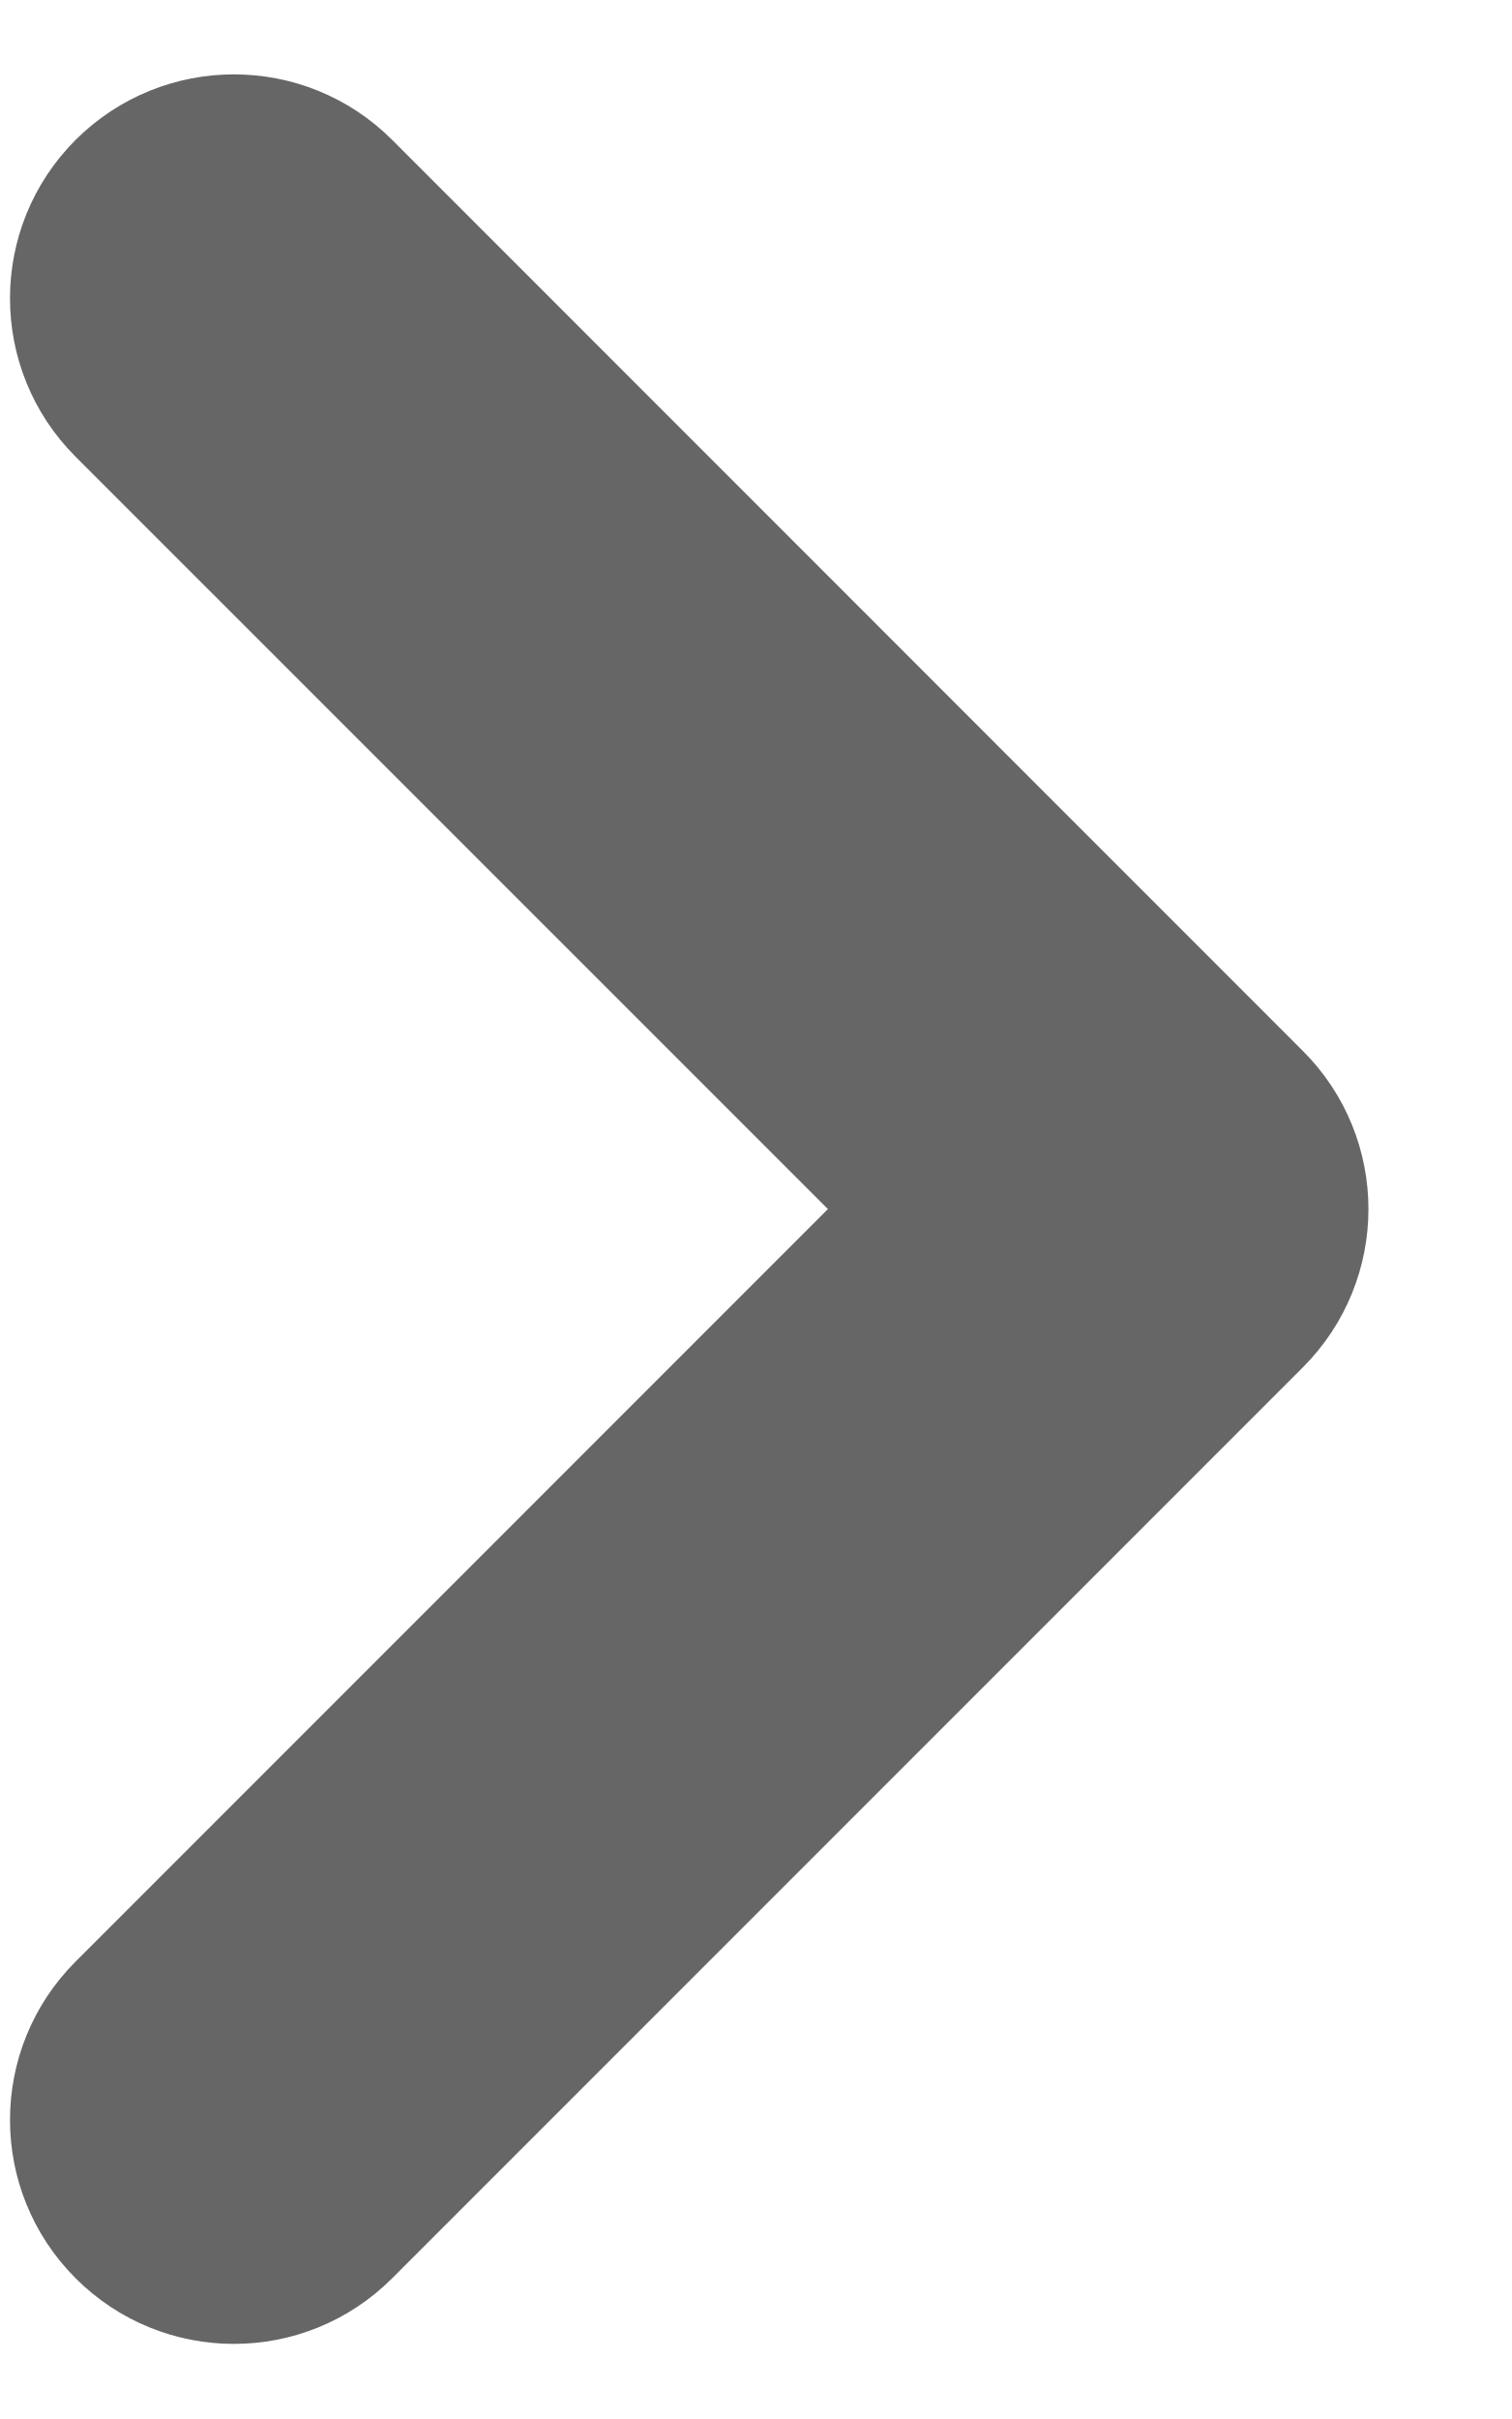
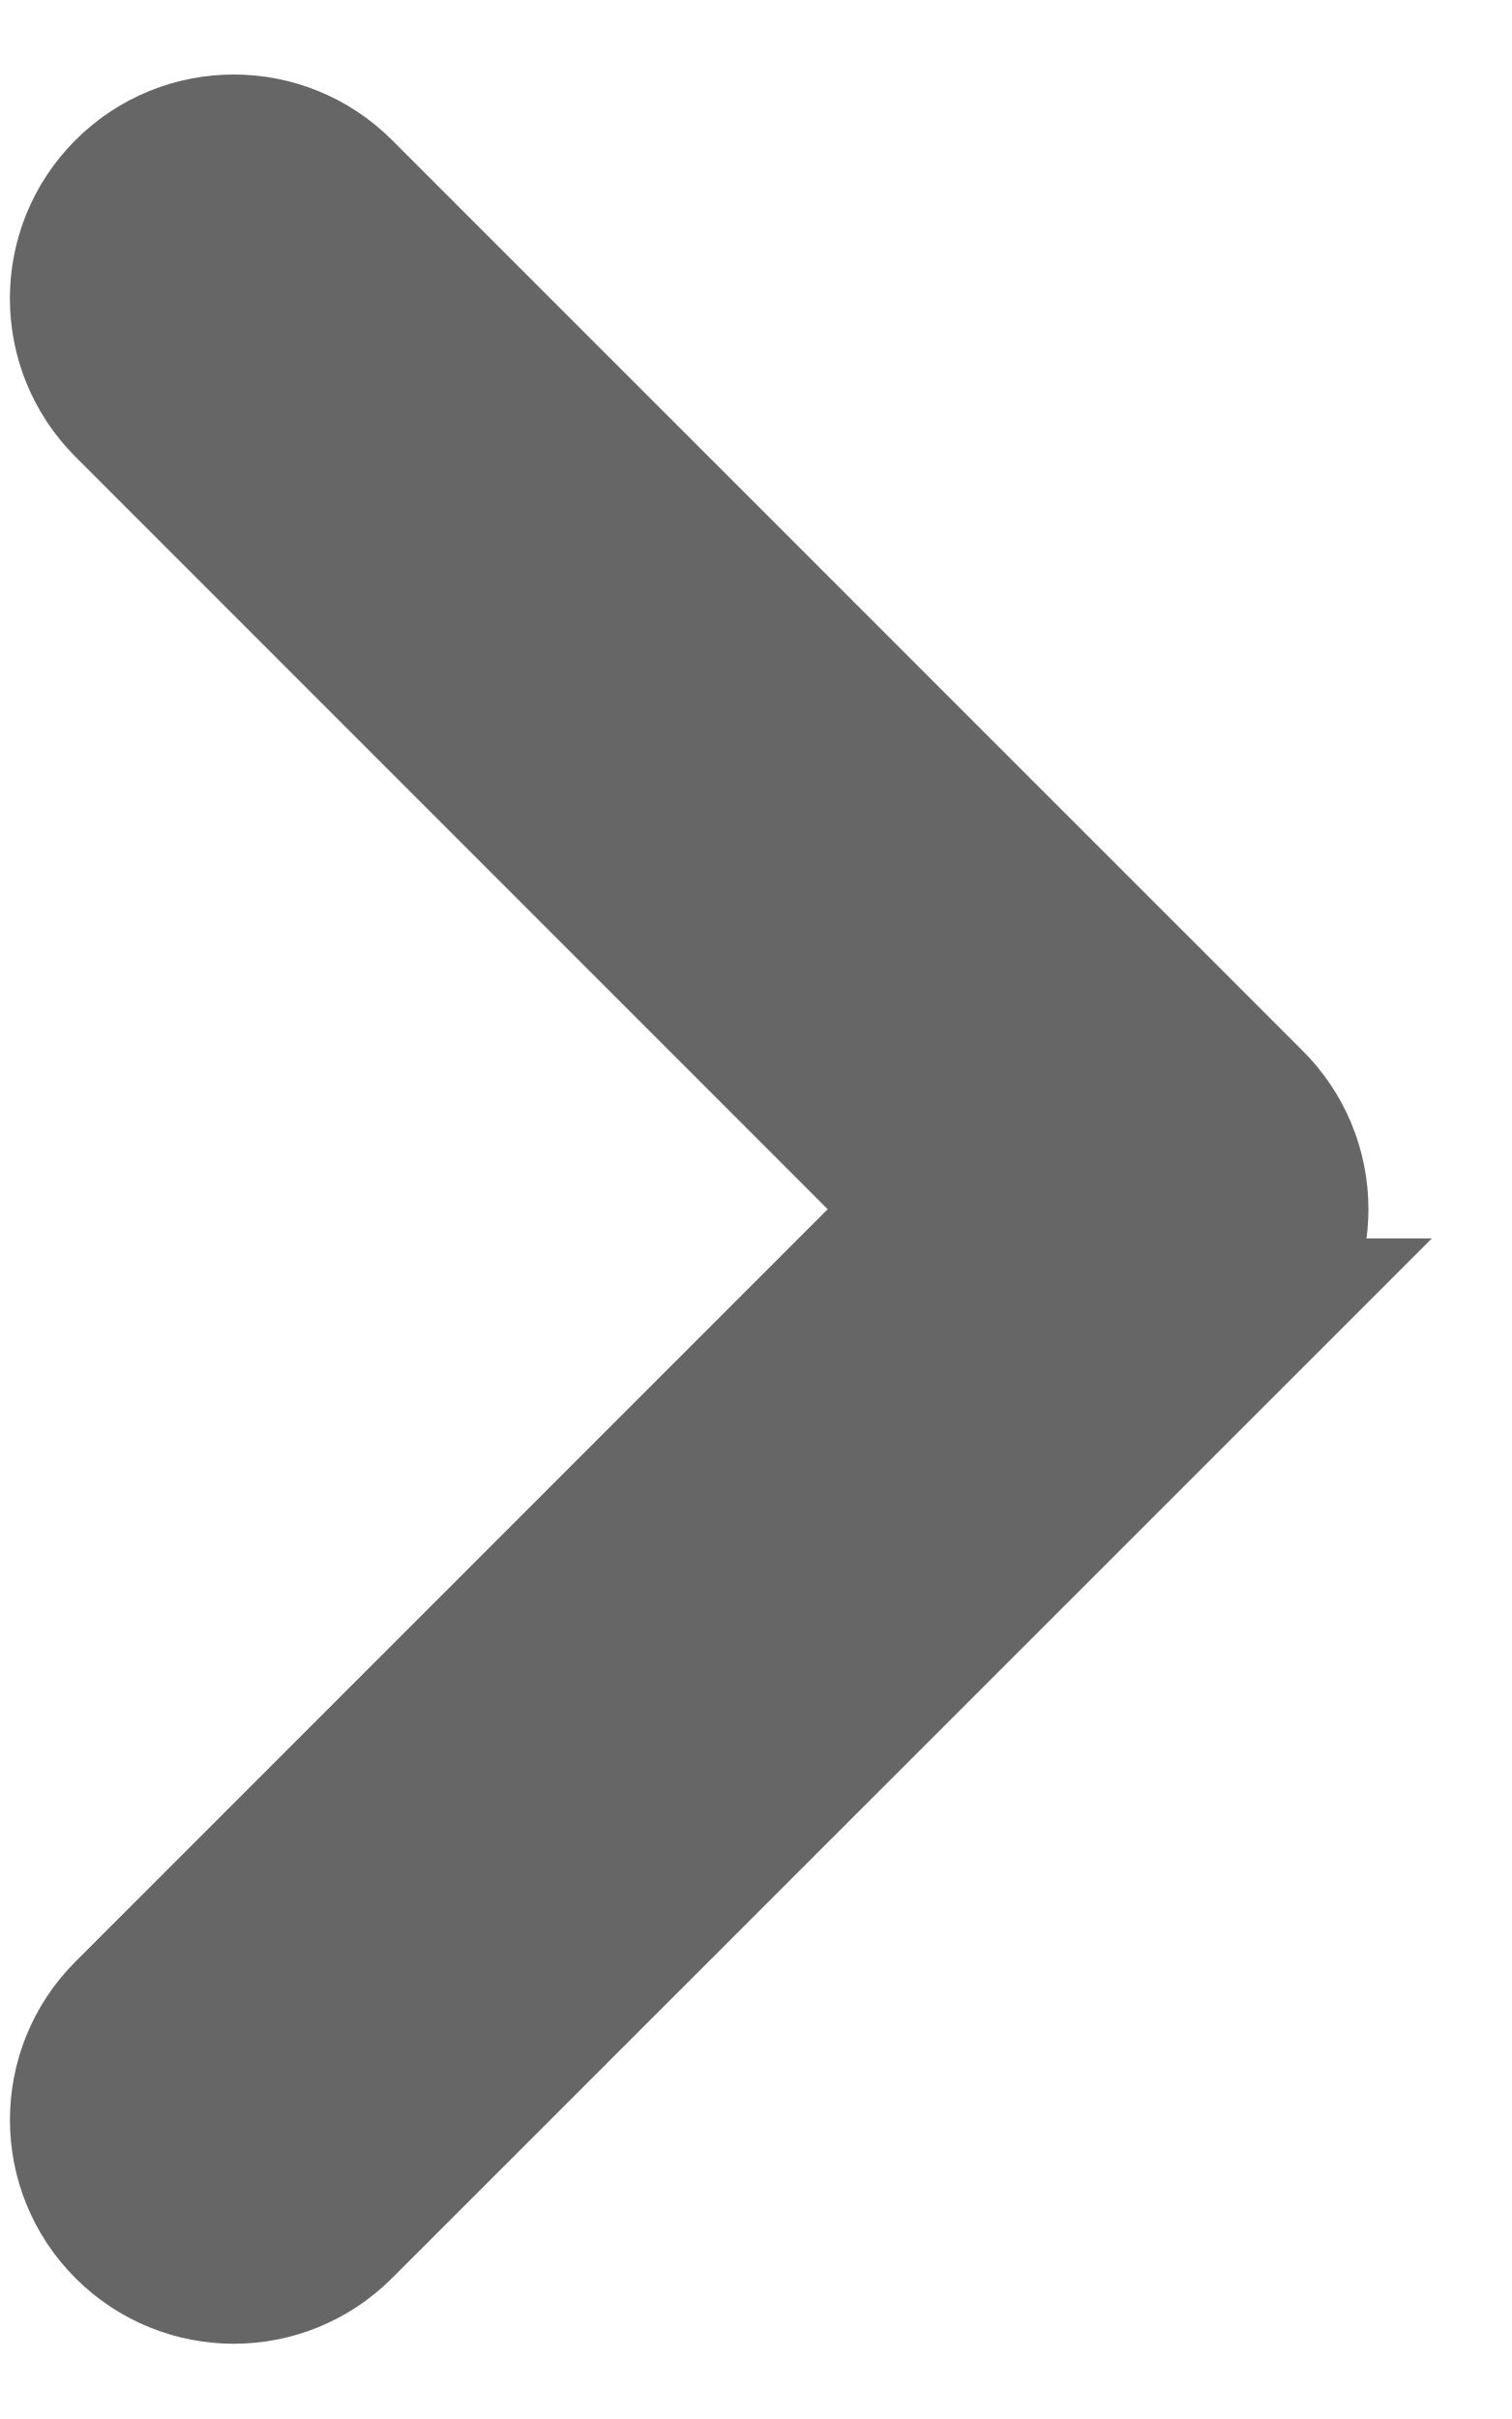
- <svg xmlns="http://www.w3.org/2000/svg" width="10px" height="16px" viewBox="0 0 10 16" version="1.1">
-   <defs />
-   <g id="Events" stroke="none" stroke-width="1" fill="none" fill-rule="evenodd">
-     <g id="Assets" transform="translate(-84, -401)" fill="#666666" fill-rule="nonzero" stroke="#666666">
-       <g id="32213" transform="translate(84.56637, 401.9922)">
-         <path d="M7.699,7.699 L1.675,13.723 C1.292,14.107 0.67,14.107 0.287,13.723 C-0.096,13.34 -0.096,12.719 0.287,12.336 L5.618,7.005 L0.287,1.675 C-0.096,1.292 -0.096,0.67 0.287,0.287 C0.671,-0.096 1.292,-0.096 1.675,0.287 L7.699,6.312 C7.891,6.503 7.987,6.754 7.987,7.005 C7.987,7.256 7.891,7.507 7.699,7.699 Z" id="Shape" />
-       </g>
-     </g>
-   </g>
+ <svg xmlns="http://www.w3.org/2000/svg" width="10" height="16" viewBox="0 0 10 16">
+   <path d="M8.266 8.691L2.24 14.715a.98.98 0 11-1.387-1.387l5.33-5.33-5.33-5.33A.981.981 0 012.24 1.28l6.025 6.024a.978.978 0 010 1.387z" fill="#666" fill-rule="nonzero" stroke="#666" />
</svg>
